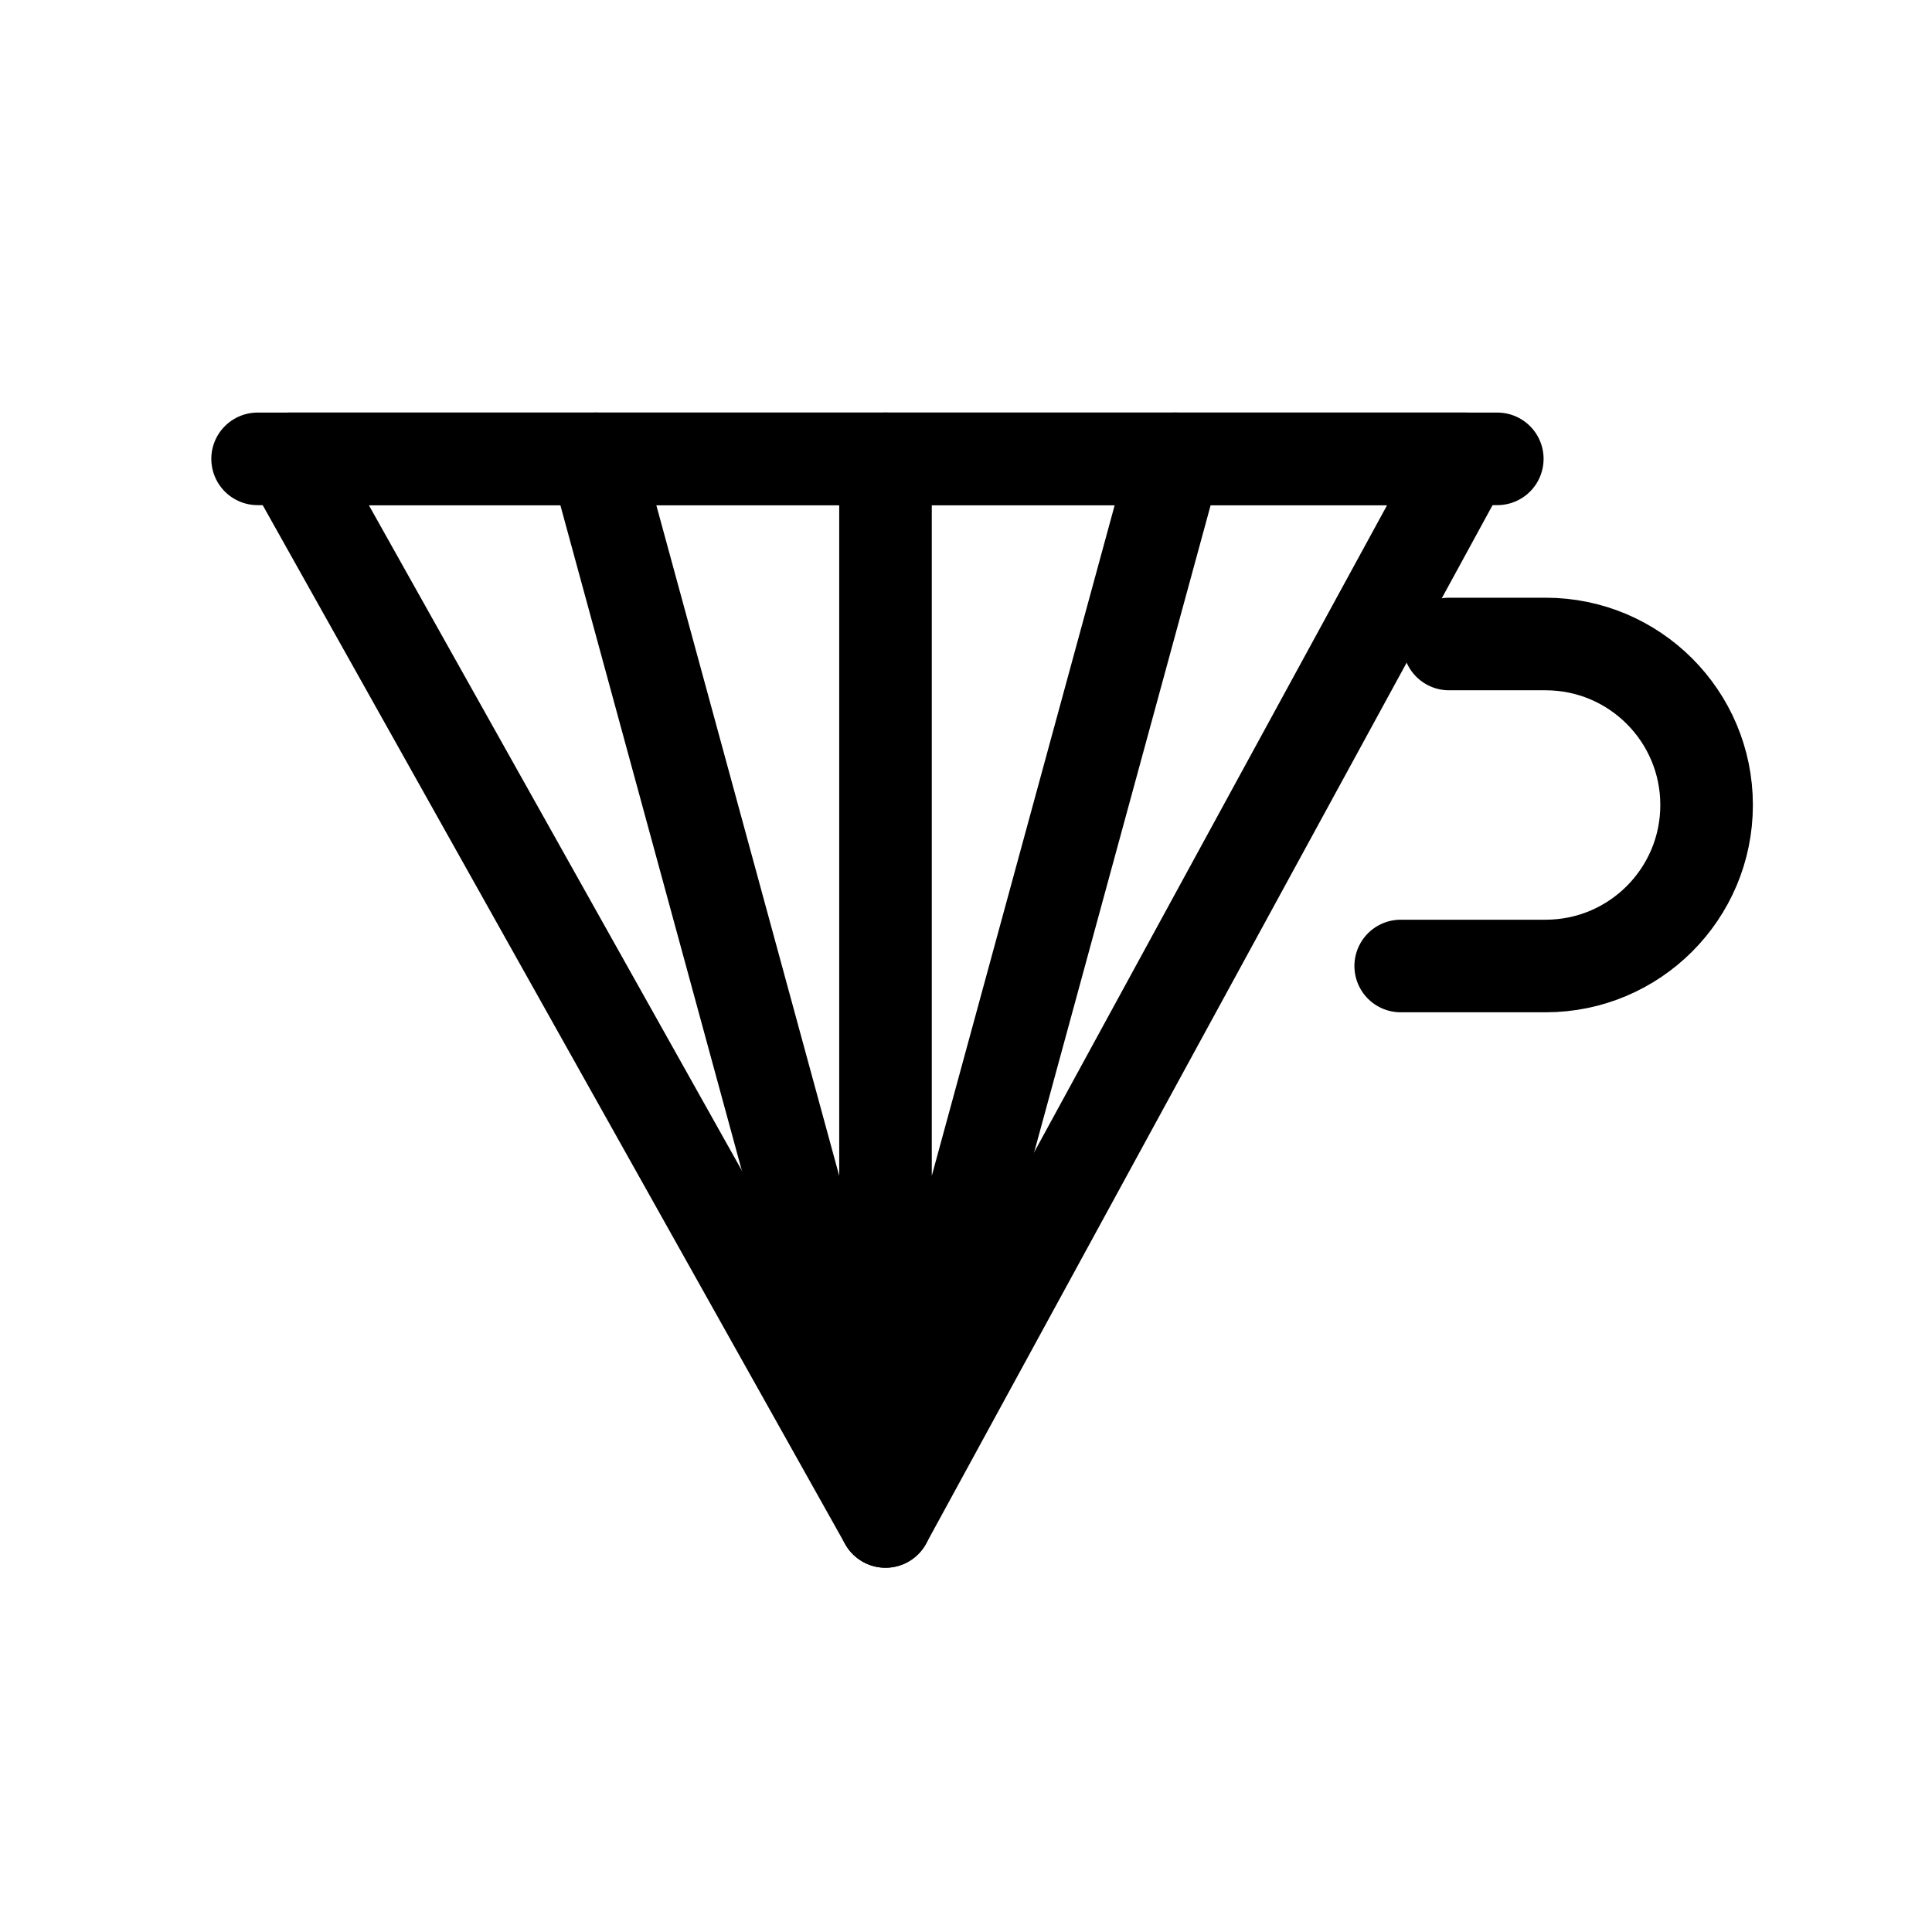
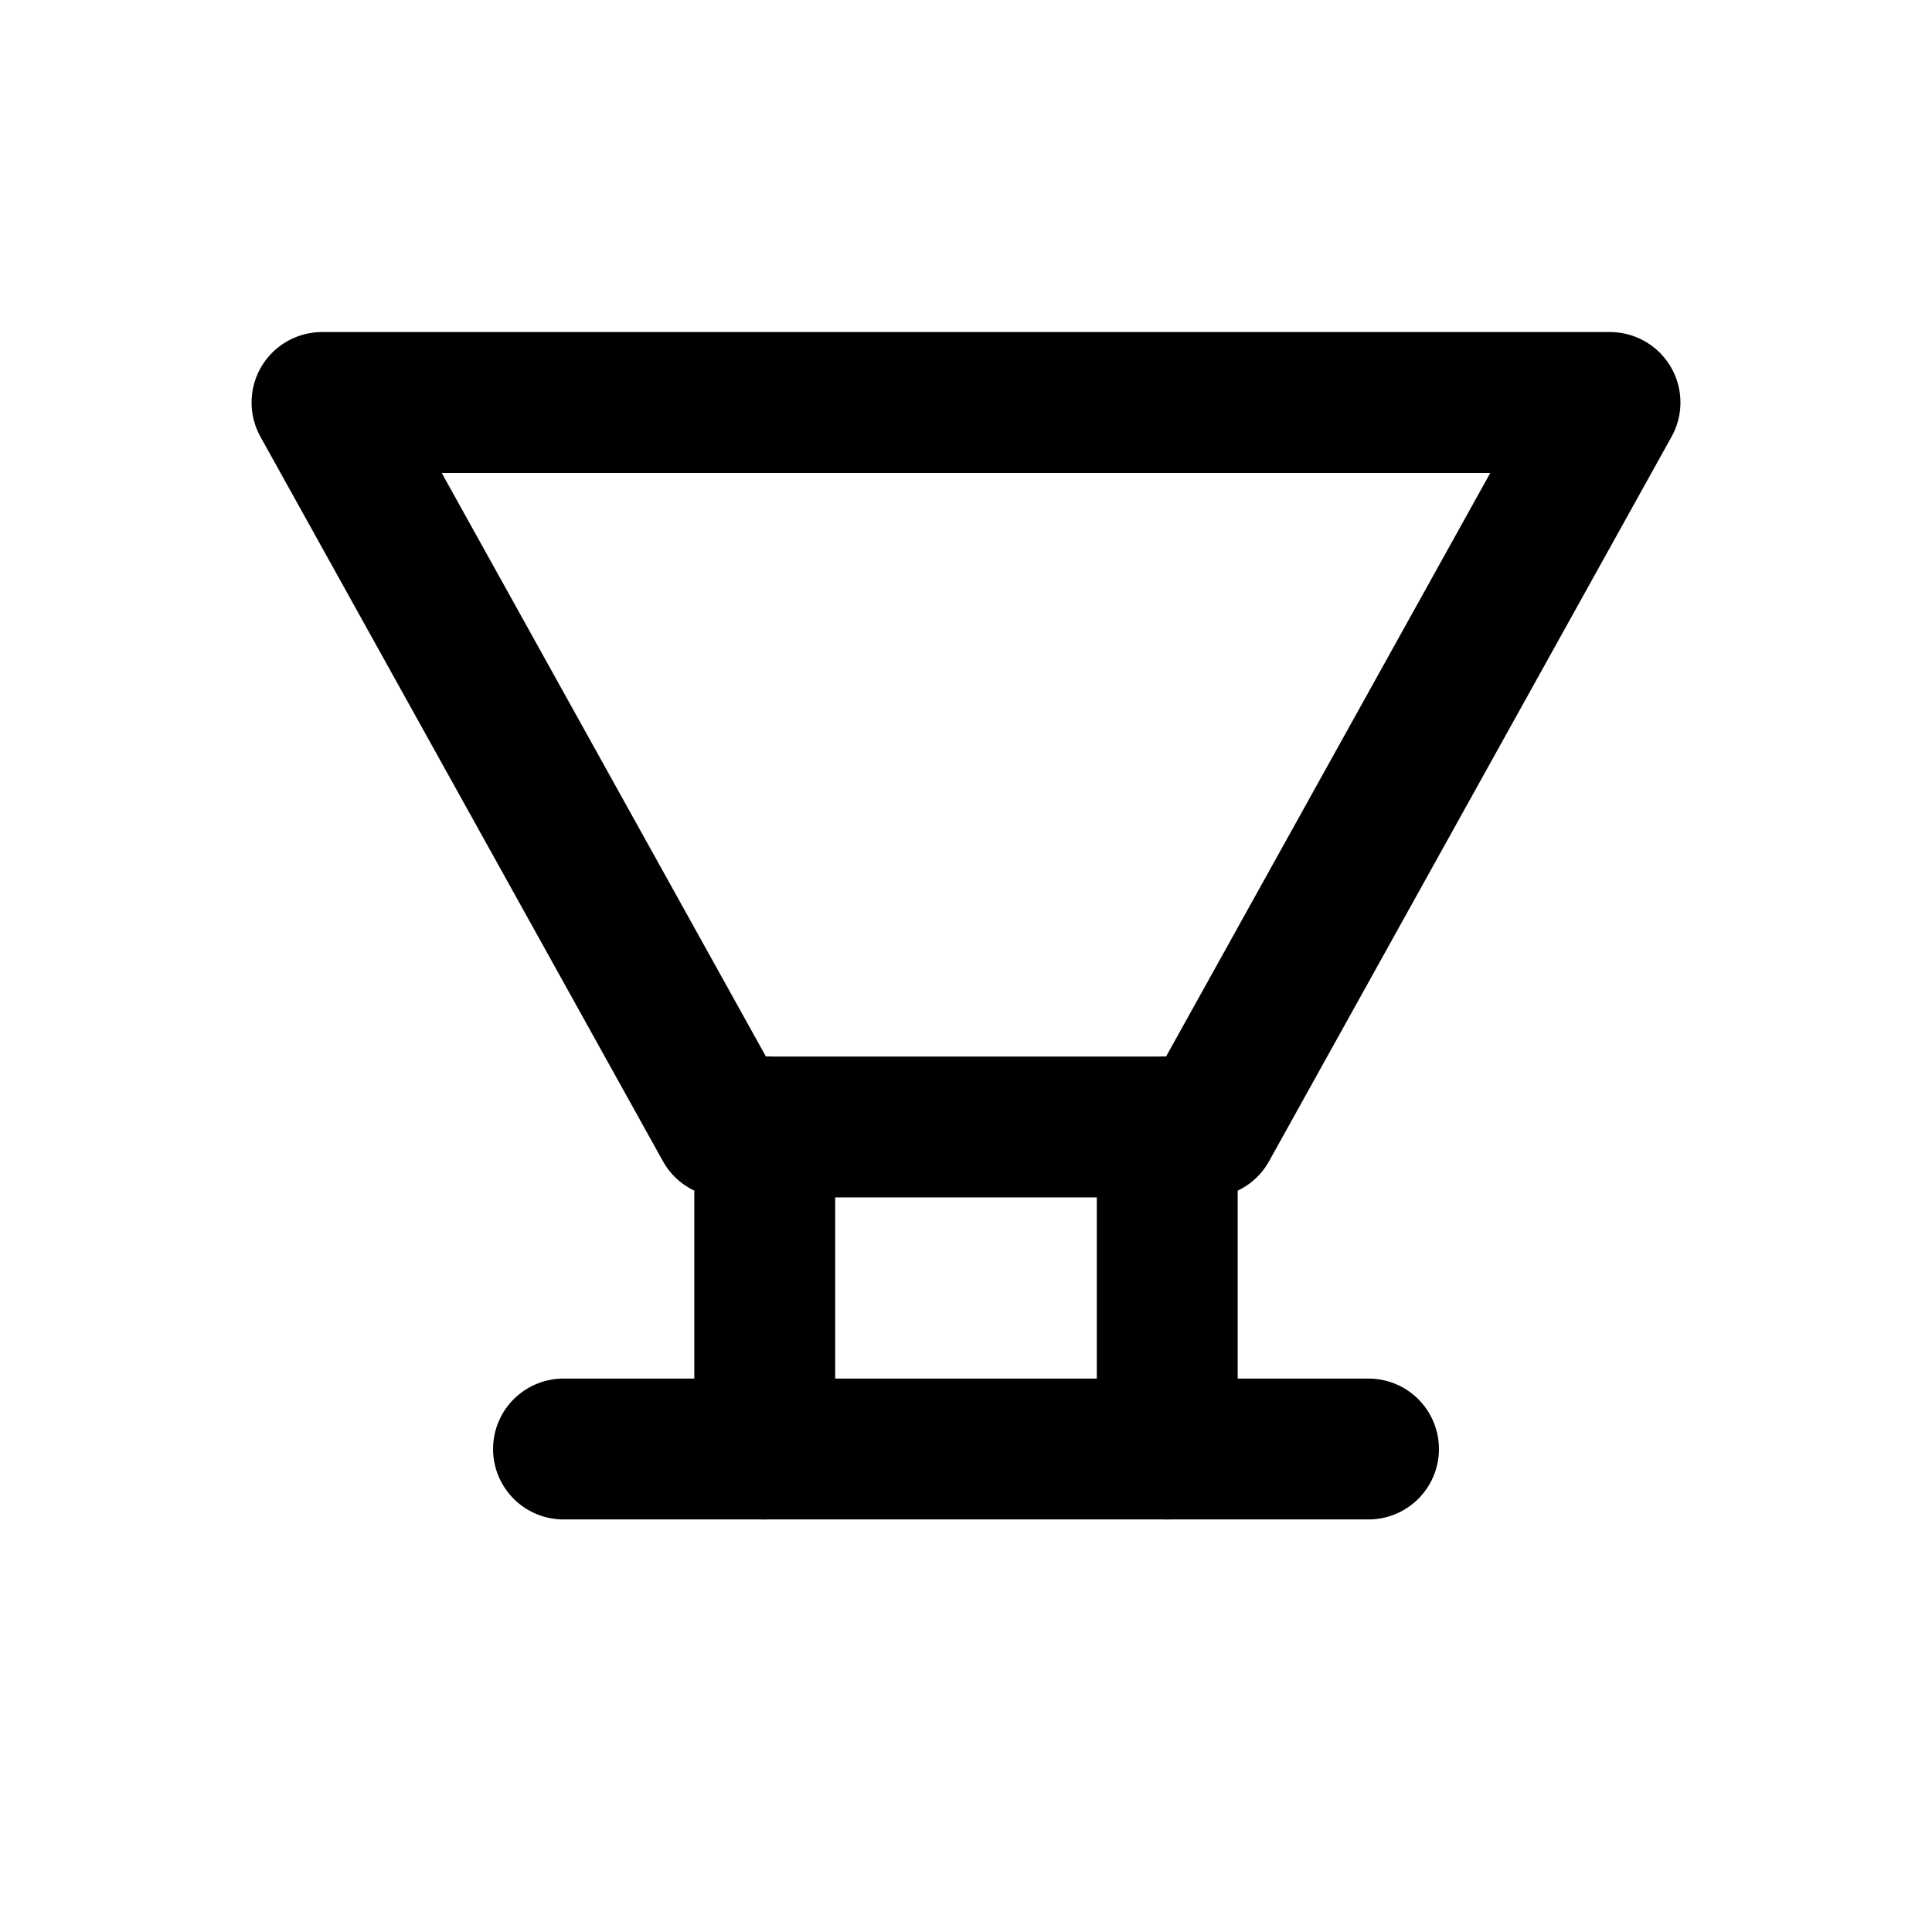
- <svg xmlns="http://www.w3.org/2000/svg" viewBox="0 0 24 24" fill="none" stroke="currentColor" stroke-width="1.15" stroke-linecap="round" stroke-linejoin="round">
-   <path d="M3.6 5.7h14.6L11 18.9z" />
-   <path d="M3.2 5.7h15.4" />
-   <path d="M7.4 5.7 11 18.9M11 5.7v13.2M14.6 5.7 11 18.9" />
-   <path d="M18 8h1.2a2 2 0 0 1 0 4h-1.8" />
+ <svg xmlns="http://www.w3.org/2000/svg" viewBox="0 0 24 24" fill="none" stroke="currentColor" stroke-width="1.75" stroke-linecap="round" stroke-linejoin="round">
+   <path d="M4 5h16l-5 9H9z" />
+   <path d="M7 18h10" />
+   <path d="M9.5 14v4" />
+   <path d="M14.5 14v4" />
</svg>
